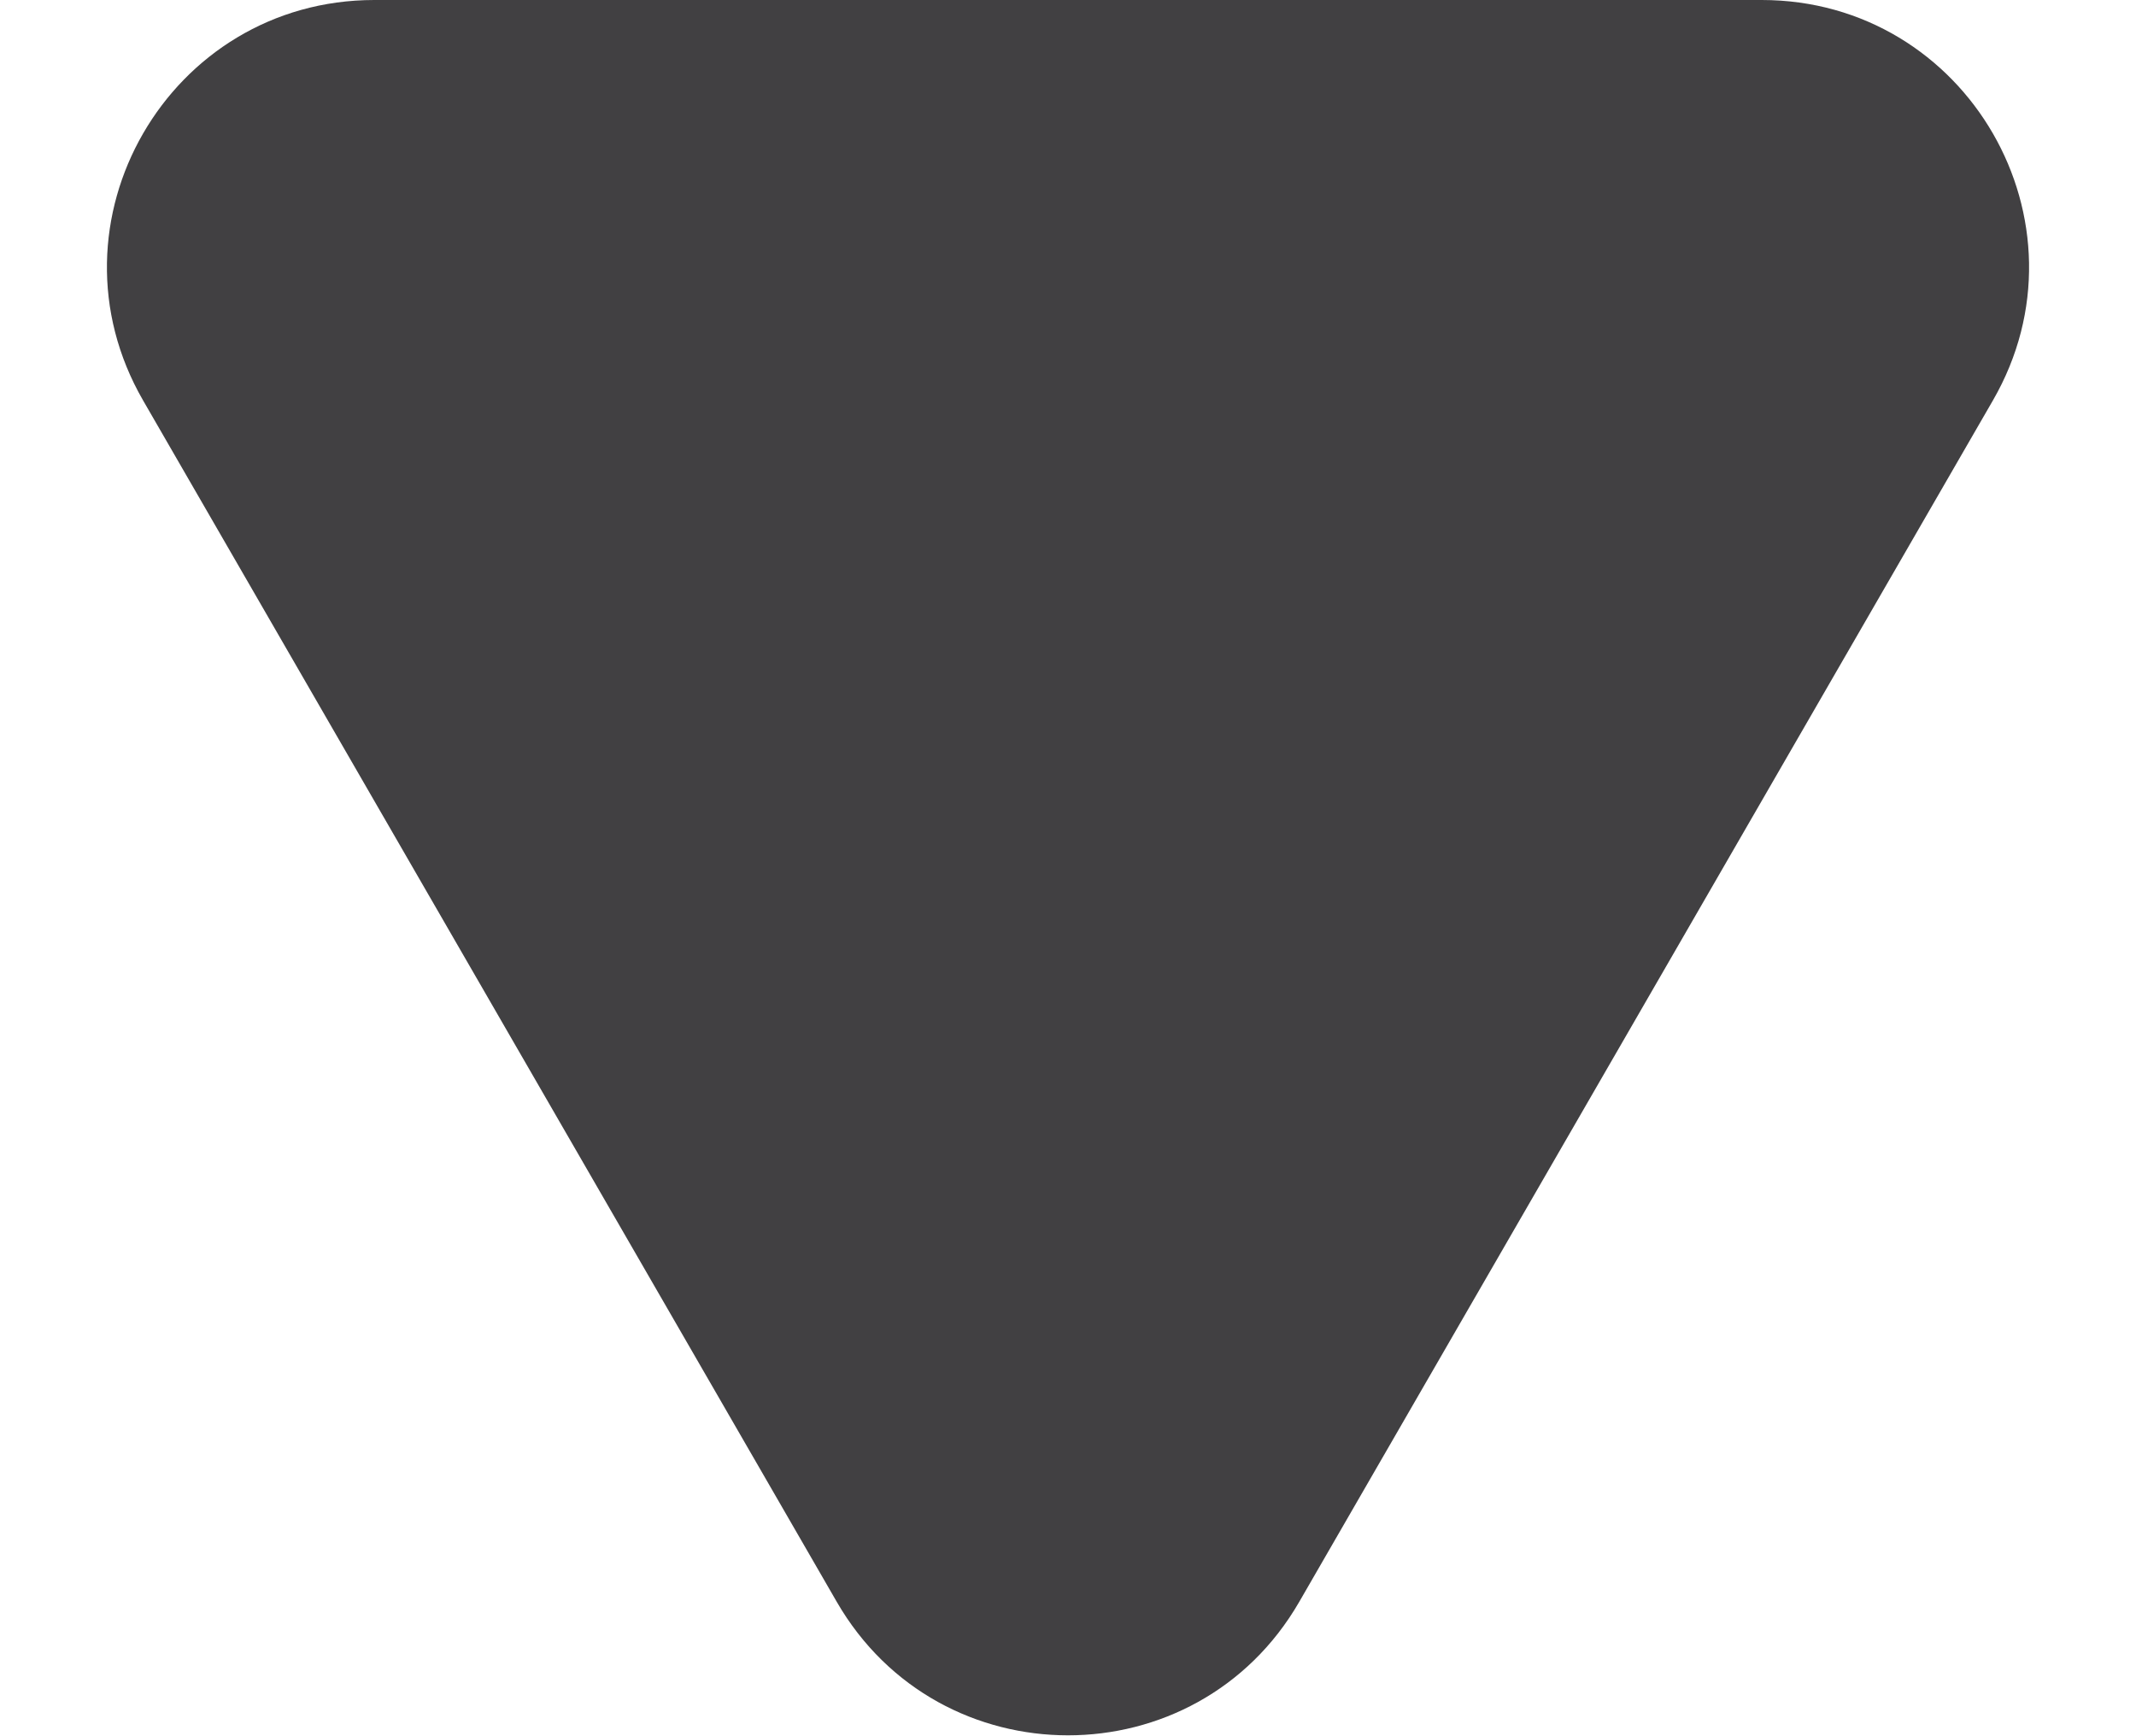
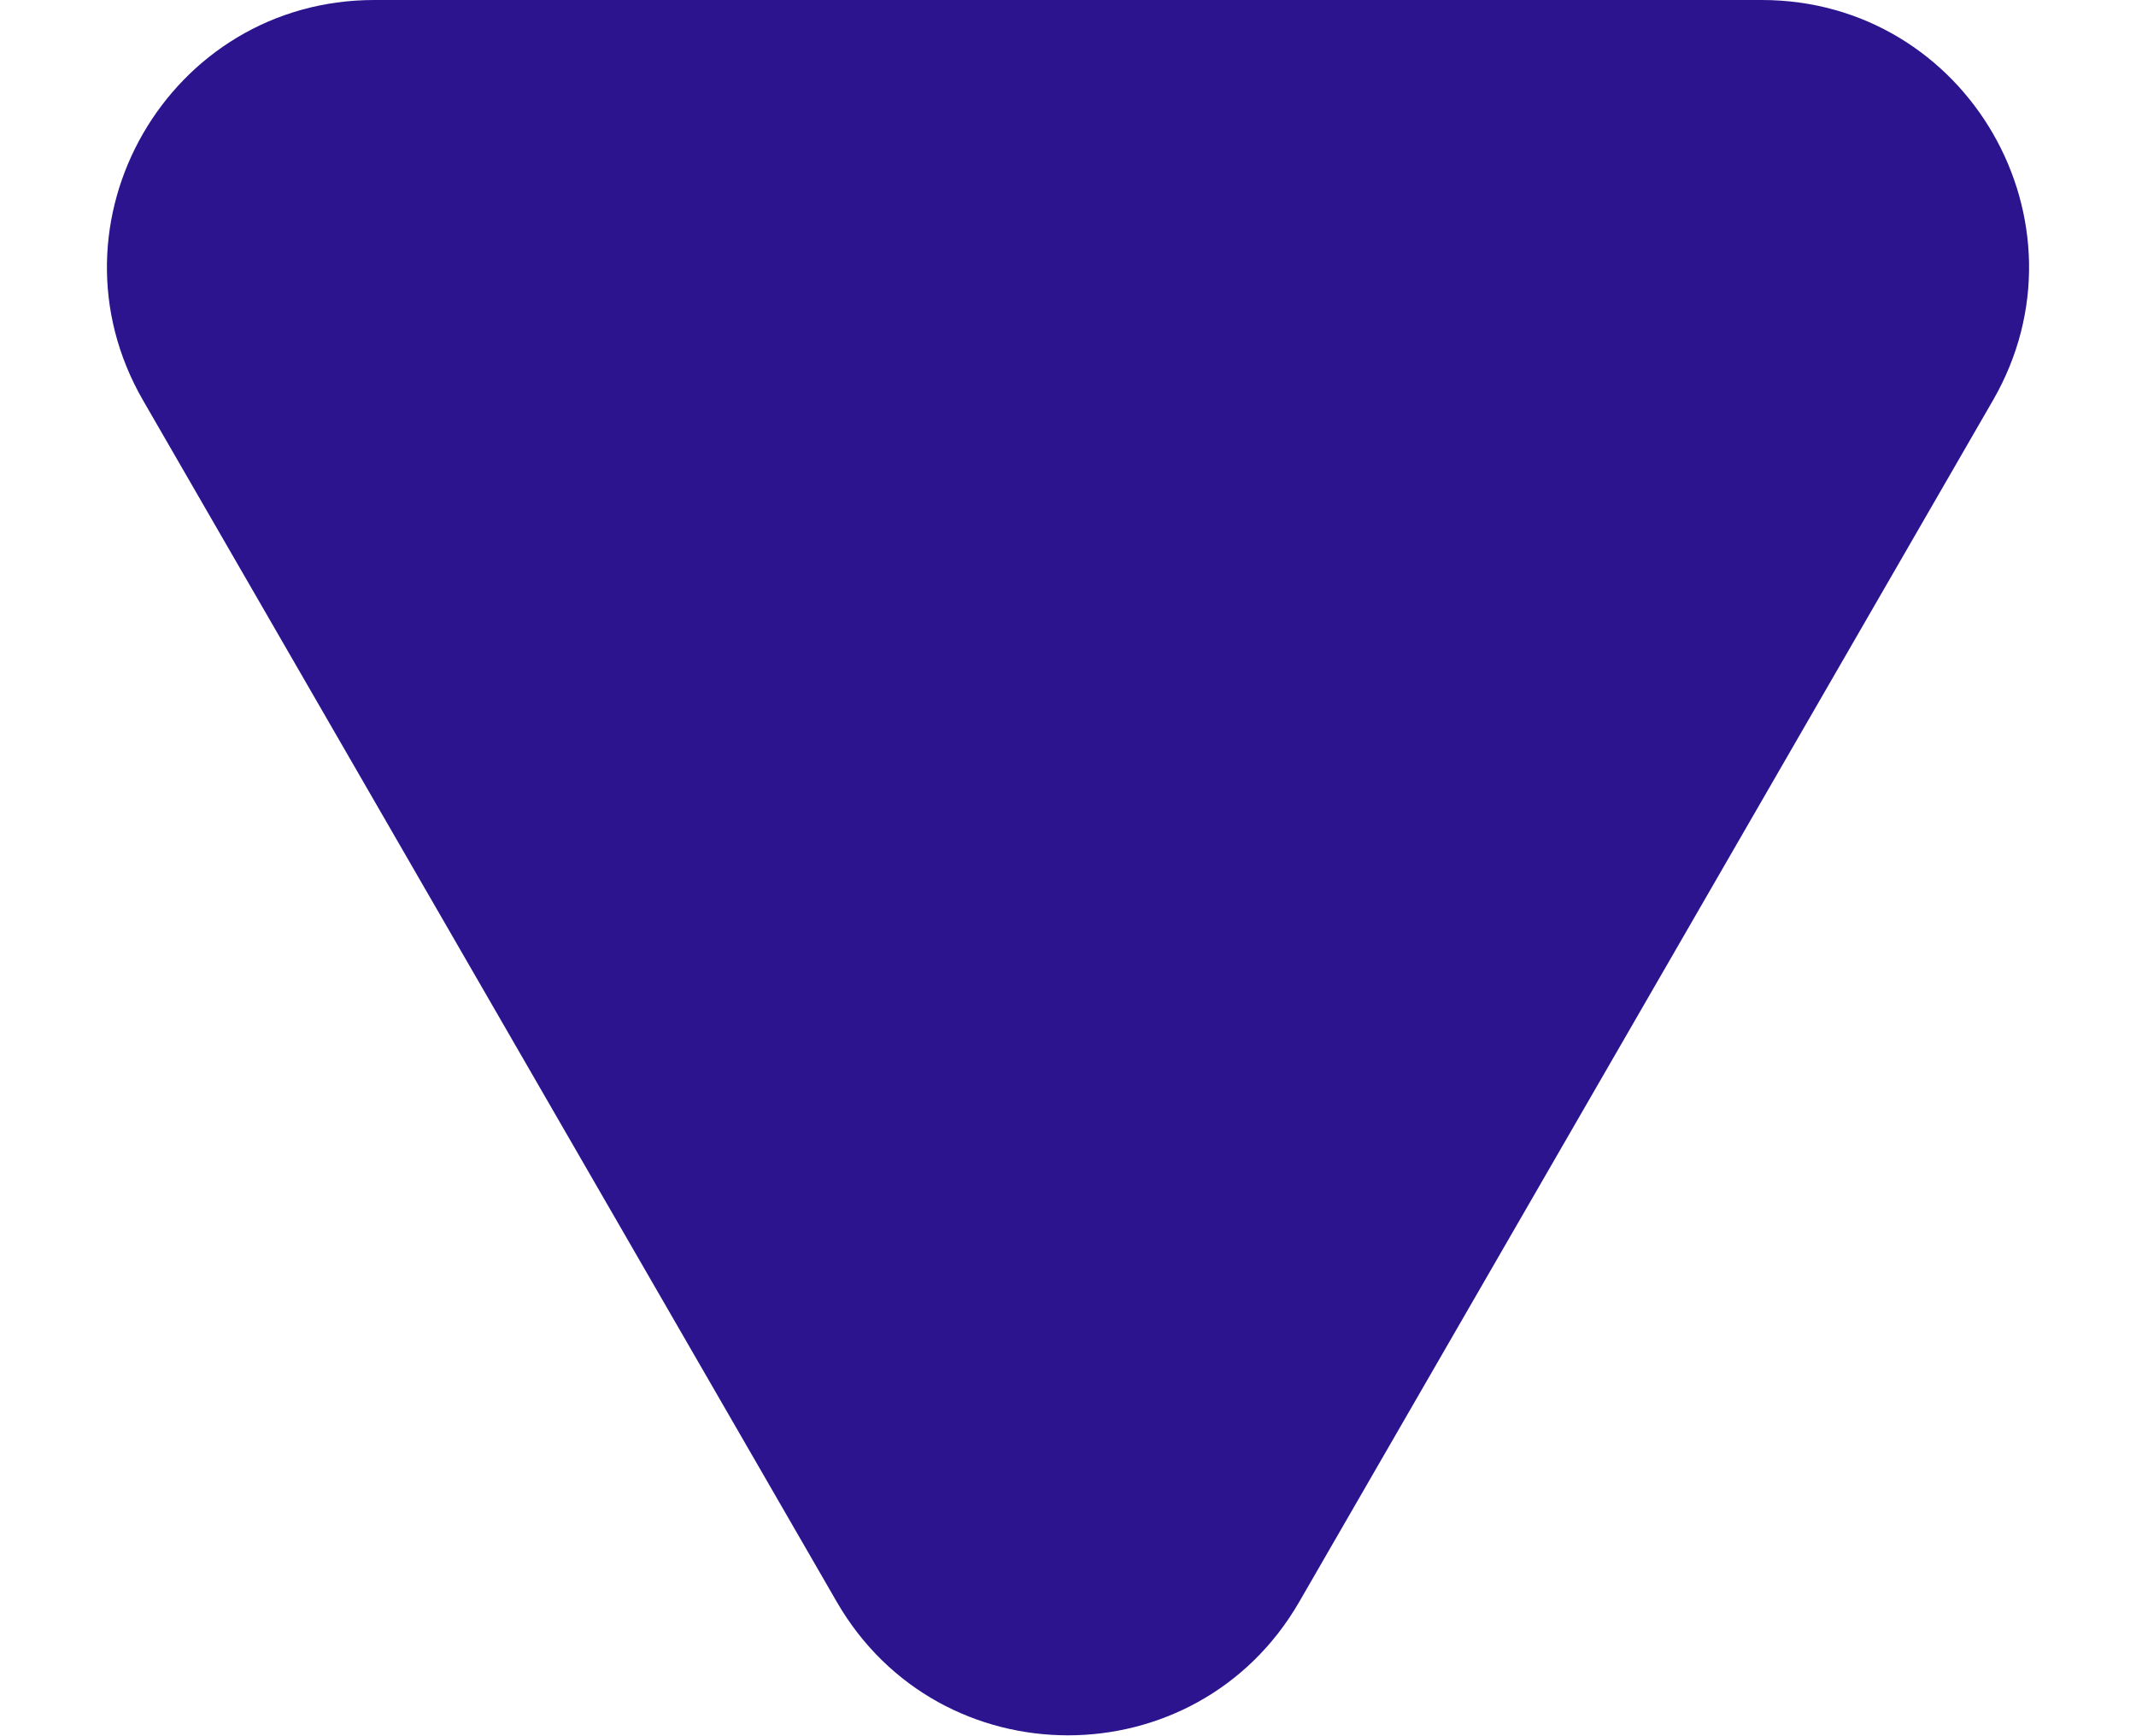
<svg xmlns="http://www.w3.org/2000/svg" viewBox="0 0 16 13" fill="none">
-   <path d="M9.732 12C8.962 13.333 7.038 13.333 6.268 12L1.072 3C0.302 1.667 1.264 4.44263e-07 2.804 5.78859e-07L13.196 1.48738e-06C14.736 1.62198e-06 15.698 1.667 14.928 3L9.732 12Z" fill="#414042" />
+   <path d="M9.732 12C8.962 13.333 7.038 13.333 6.268 12L1.072 3C0.302 1.667 1.264 4.44263e-07 2.804 5.78859e-07L13.196 1.48738e-06C14.736 1.62198e-06 15.698 1.667 14.928 3L9.732 12Z" fill="#2c148e" />
</svg>
